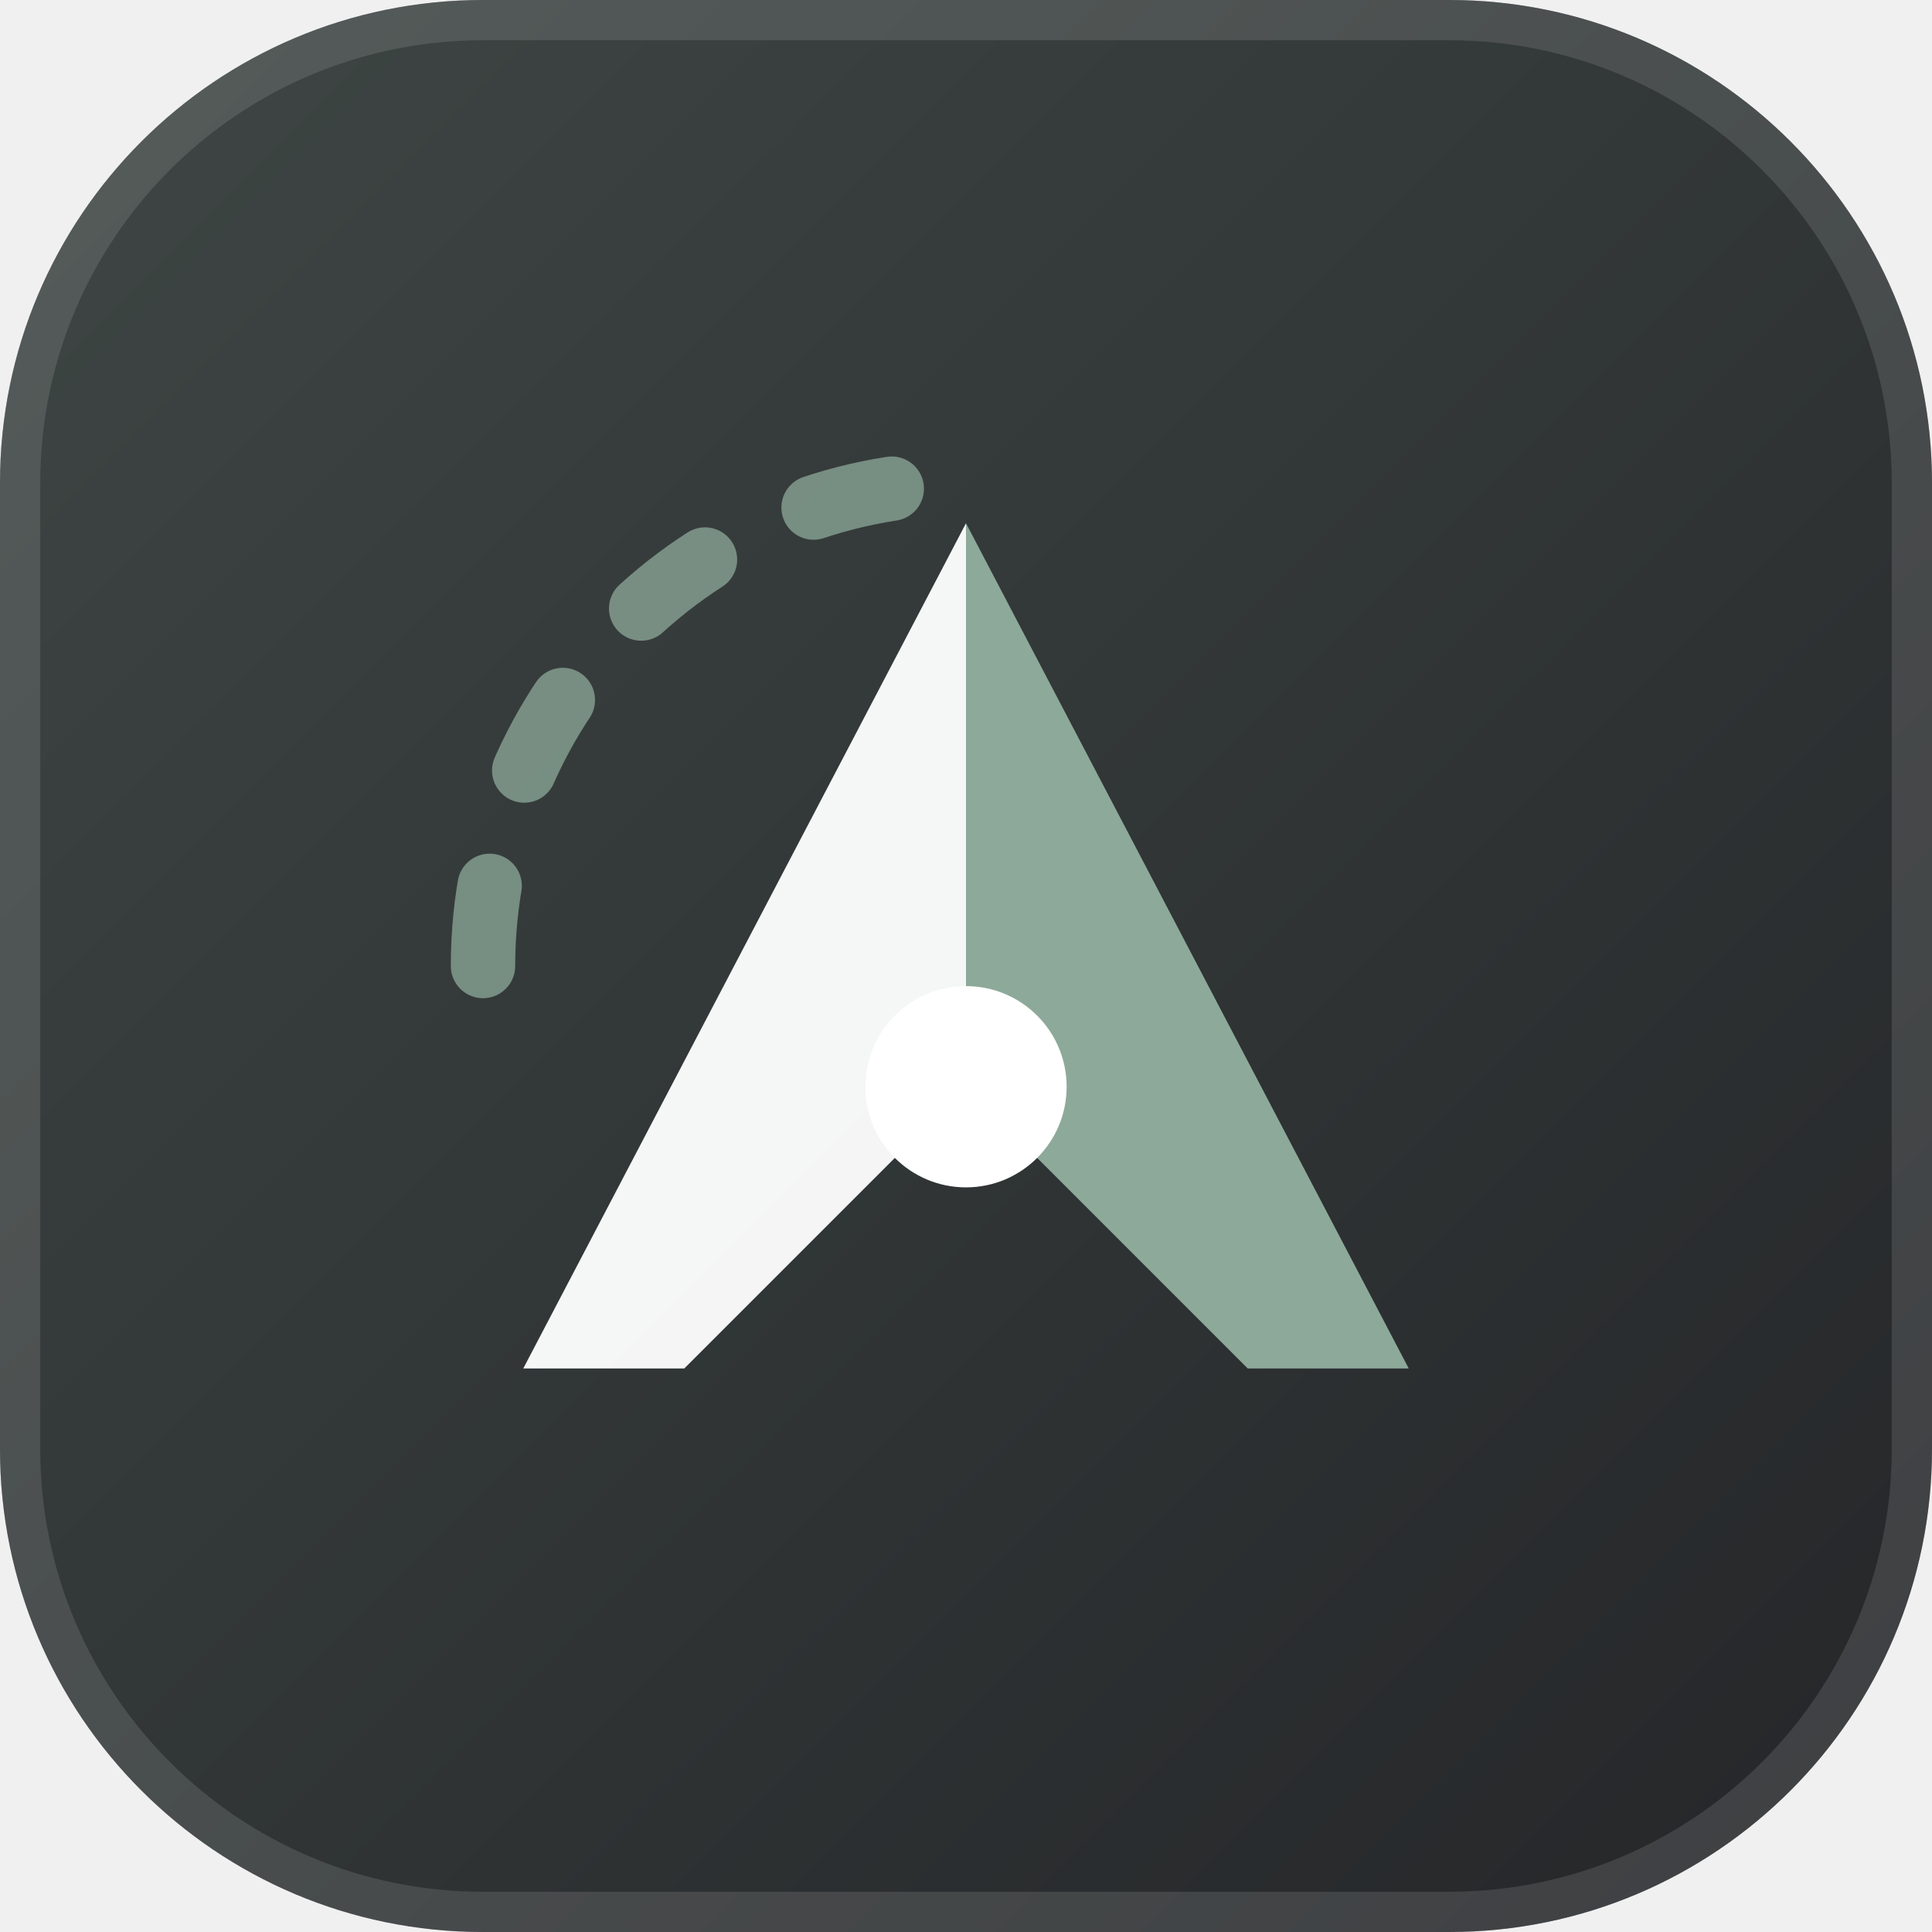
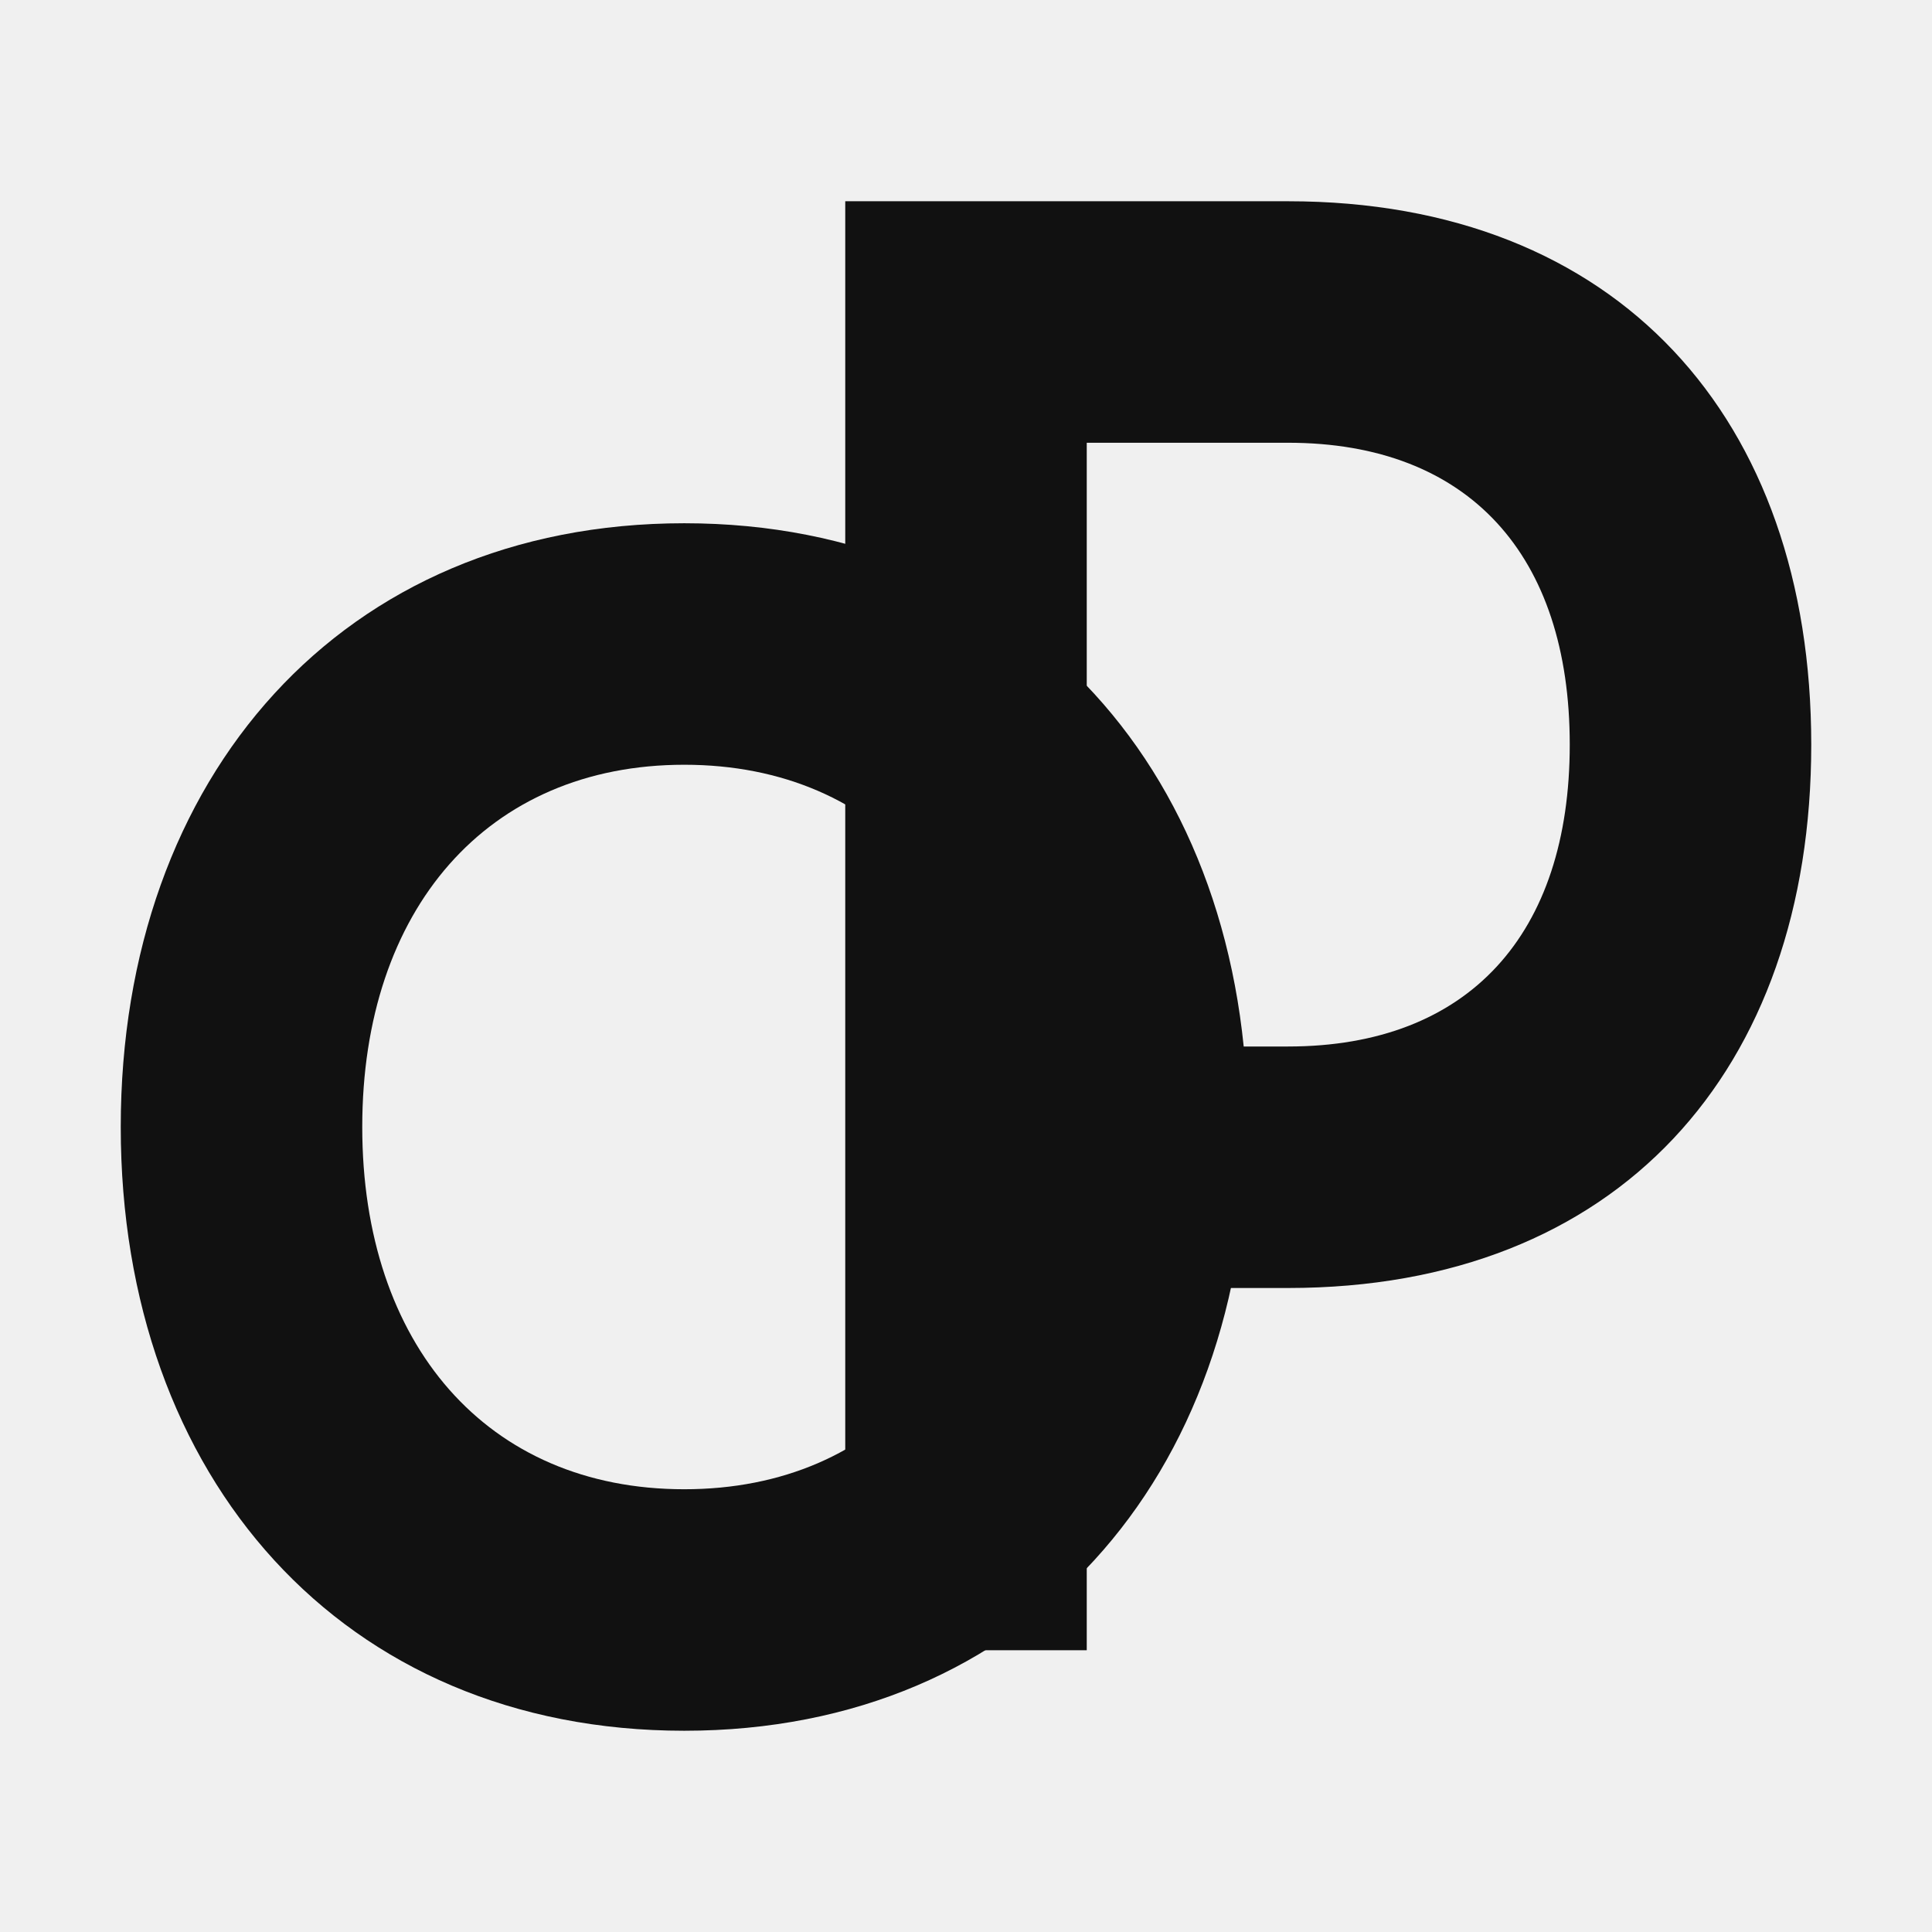
- <svg xmlns="http://www.w3.org/2000/svg" viewBox="0 0 48 48" fill="none">
-   <rect width="48" height="48" rx="12" fill="#242528" />
-   <rect width="48" height="48" rx="12" fill="url(#op-favicon-grad)" opacity="0.25" />
-   <rect x="0.5" y="0.5" width="47" height="47" rx="11.5" stroke="rgba(255,255,255,0.12)" />
-   <path d="M13 34L24 13L24 27L17 34H13Z" fill="#ffffff" fill-opacity="0.95" />
-   <path d="M35 34L24 13L24 27L31 34H35Z" fill="#8da99a" />
-   <circle cx="24" cy="27" r="2.5" fill="#ffffff" />
-   <path d="M12 24C12 17.373 17.373 12 24 12" stroke="#8da99a" stroke-width="1.6" stroke-linecap="round" stroke-dasharray="2 3" opacity="0.75" />
-   <defs>
-     <linearGradient id="op-favicon-grad" x1="0" y1="0" x2="48" y2="48" gradientUnits="userSpaceOnUse">
-       <stop stop-color="#8da99a" />
-       <stop offset="1" stop-color="#242528" />
-     </linearGradient>
-   </defs>
+ <svg xmlns="http://www.w3.org/2000/svg" viewBox="0 0 48 48" fill="#111111">
+   <style>@media(prefers-color-scheme:dark){svg{fill:#ffffff}}</style>
+   <path fill-rule="evenodd" d="M17 13C8.5 13 3 19.3 3 28S8.5 43 17 43S31 36.7 31 28S25.5 13 17 13ZM17 19C12.1 19 9 22.6 9 28S12.1 37 17 37S25 33.4 25 28S21.9 19 17 19Z" />
+   <path fill-rule="evenodd" d="M21 41V5H32C40.2 5 45 10.4 45 18.5S40.2 32 32 32H27V41H21ZM27 11V26H32C36.5 26 39 23.2 39 18.5S36.5 11 32 11H27Z" />
</svg>
